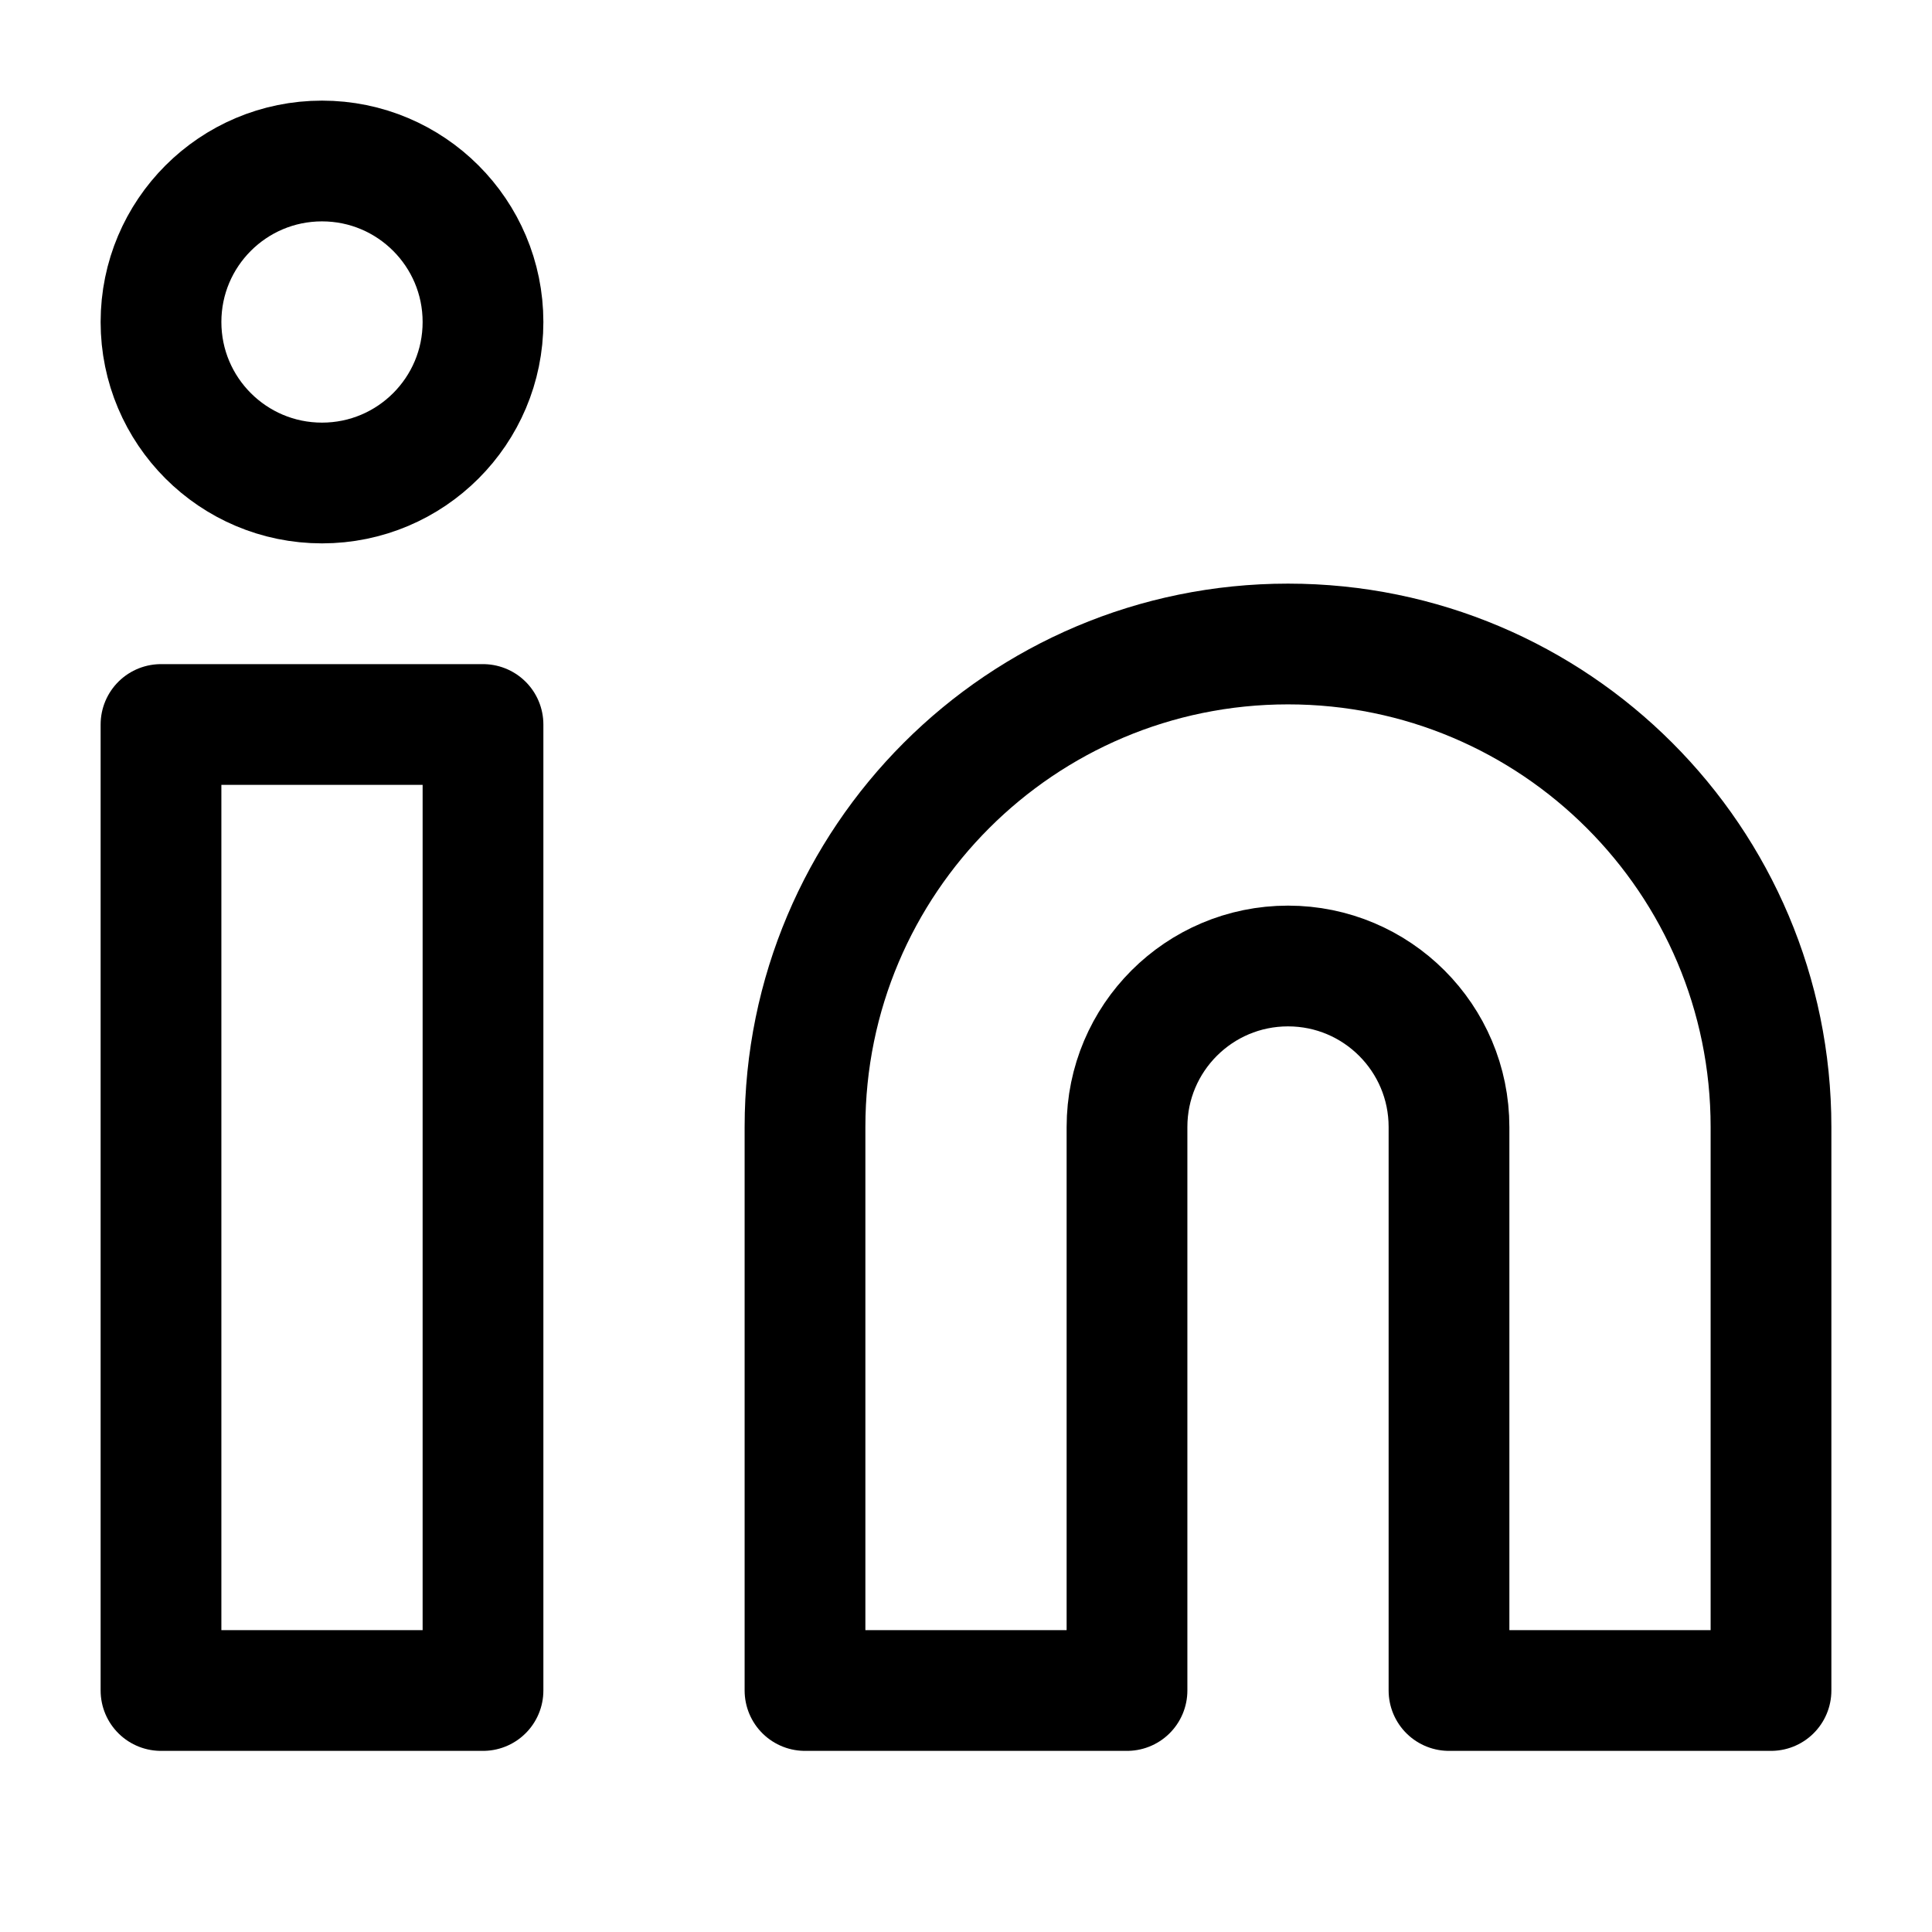
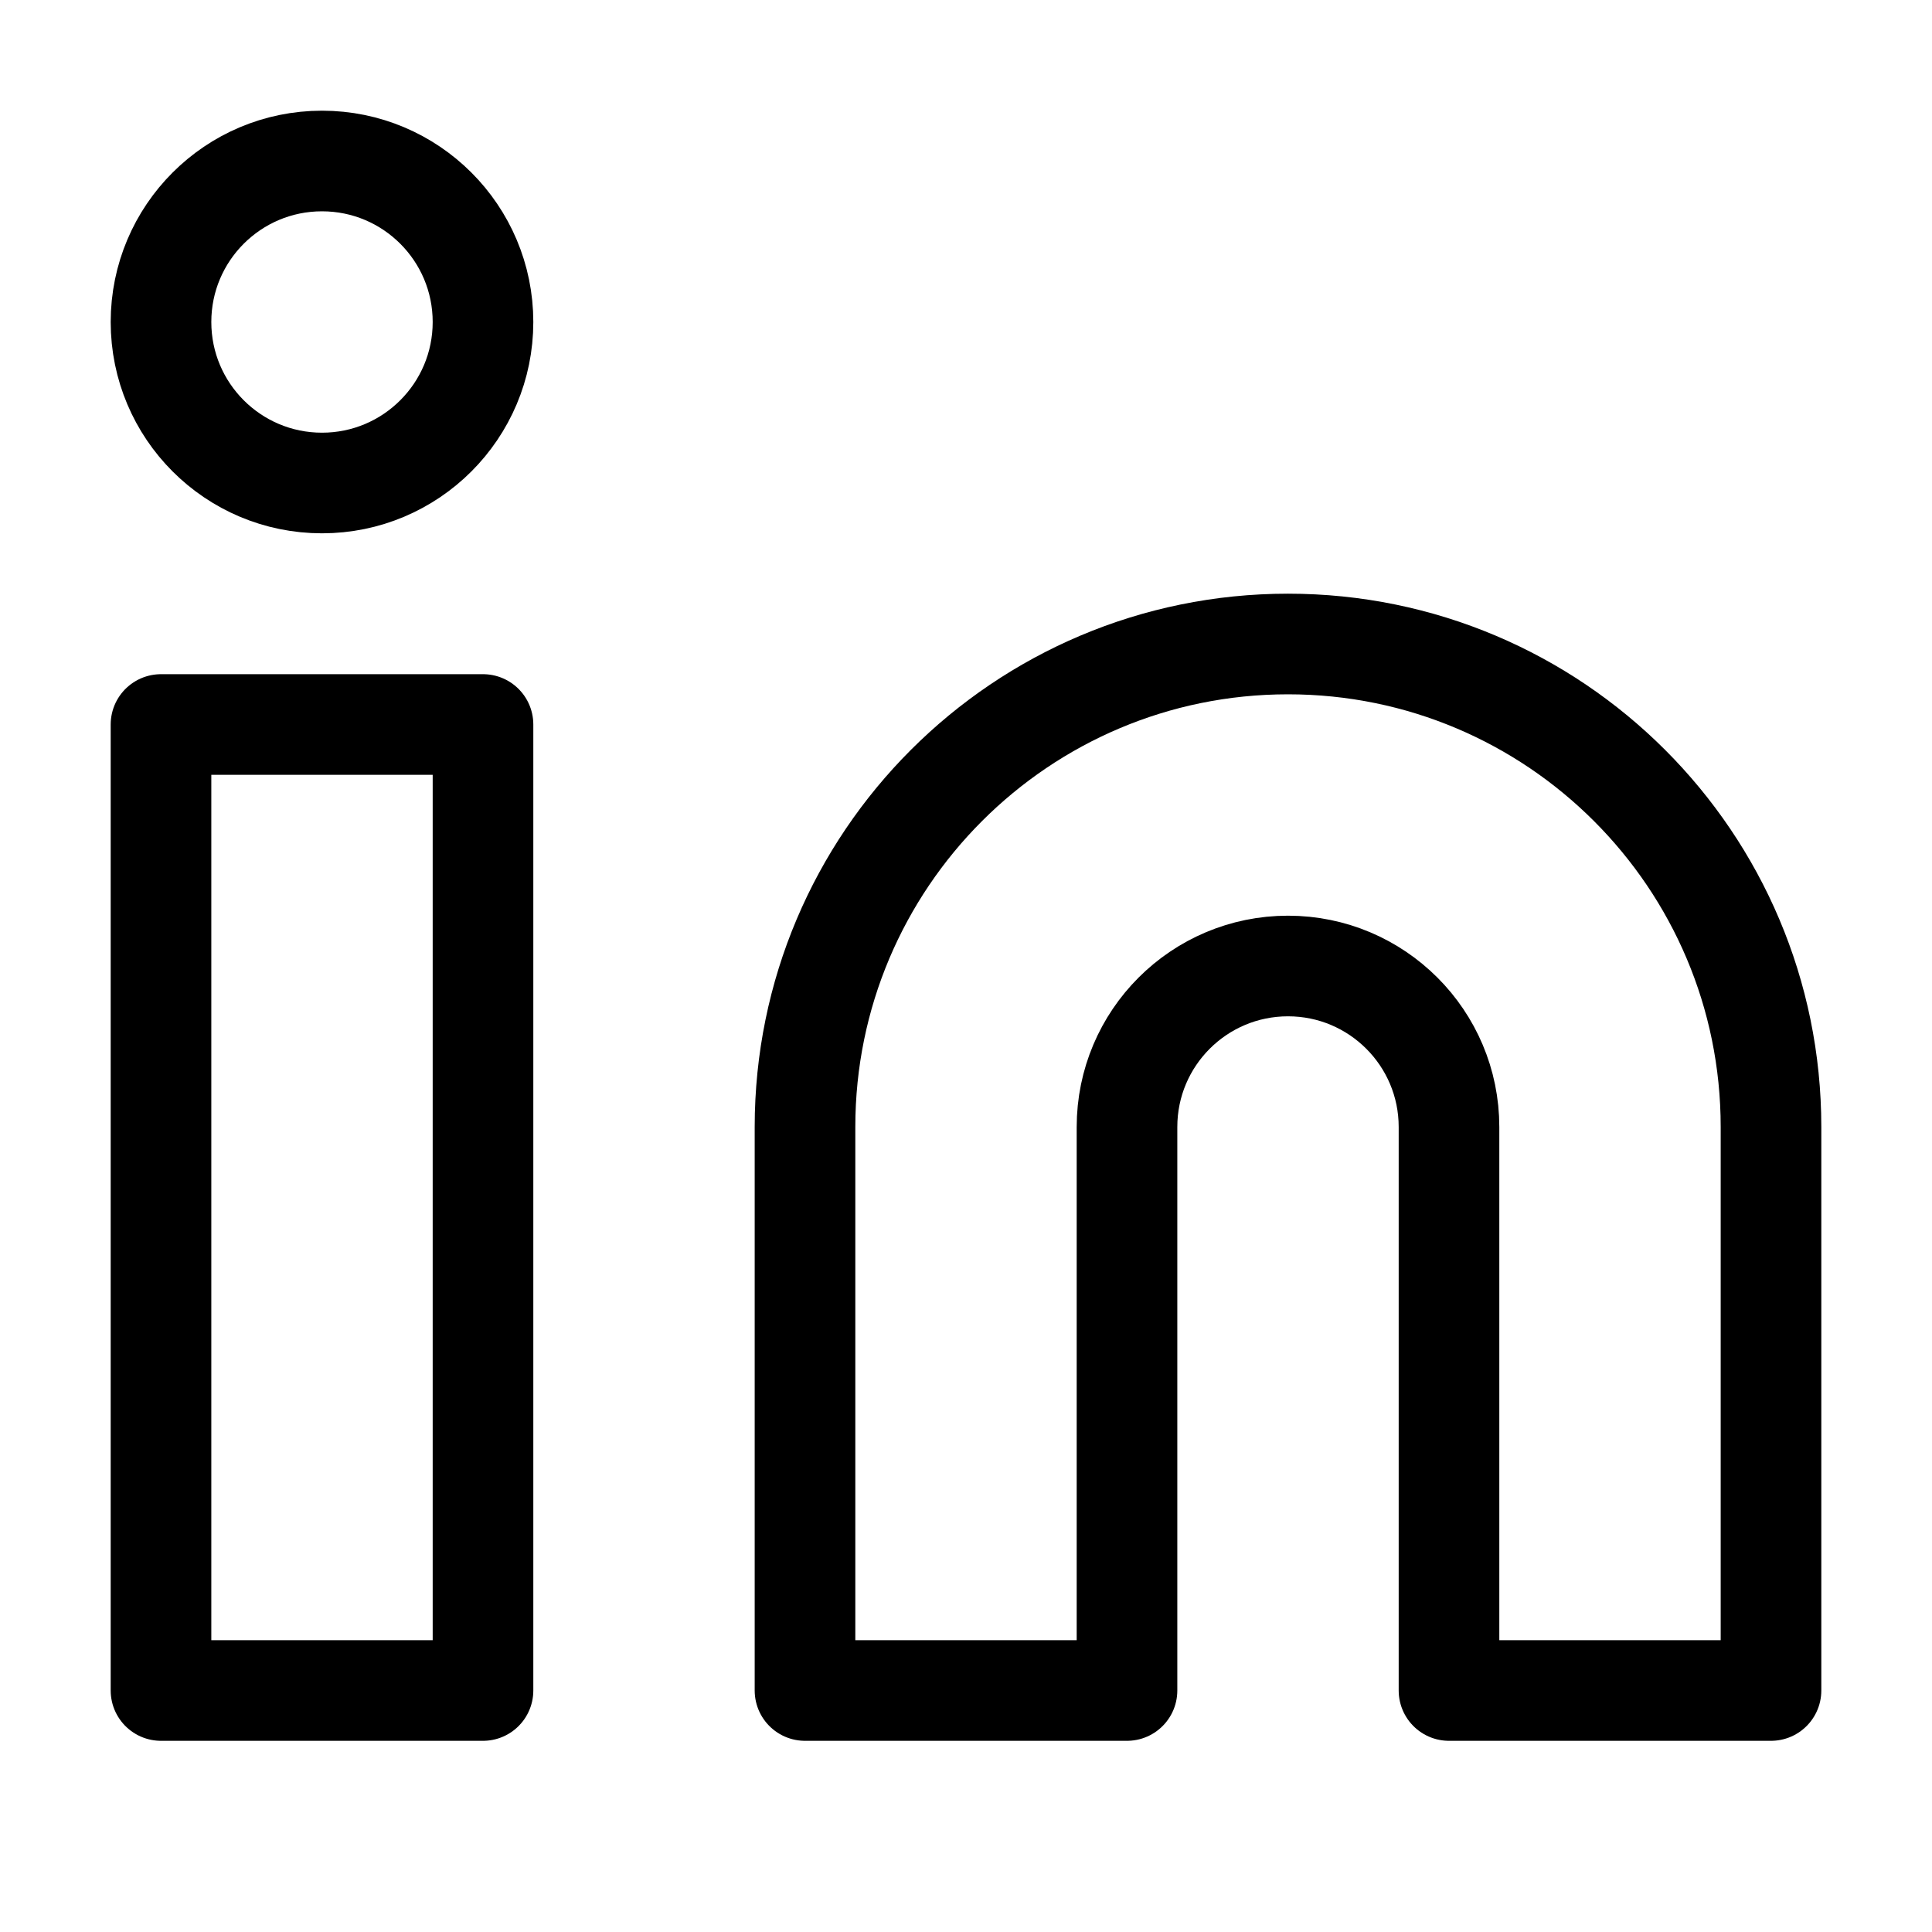
- <svg xmlns="http://www.w3.org/2000/svg" width="24" height="24" viewBox="0 0 24 24" fill="none" stroke="currentColor" stroke-width="1.5" stroke-linecap="round" stroke-linejoin="round">
+ <svg xmlns="http://www.w3.org/2000/svg" width="24" height="24" viewBox="0 0 24 24" fill="none" stroke="currentColor" stroke-width="1.25" stroke-linecap="round" stroke-linejoin="round">
  <path d="M16 8a6 6 0 0 1 6 6v7h-4v-7a2 2 0 0 0-2-2 2 2 0 0 0-2 2v7h-4v-7a6 6 0 0 1 6-6z" />
  <rect x="2" y="9" width="4" height="12" />
  <circle cx="4" cy="4" r="2" />
</svg>
